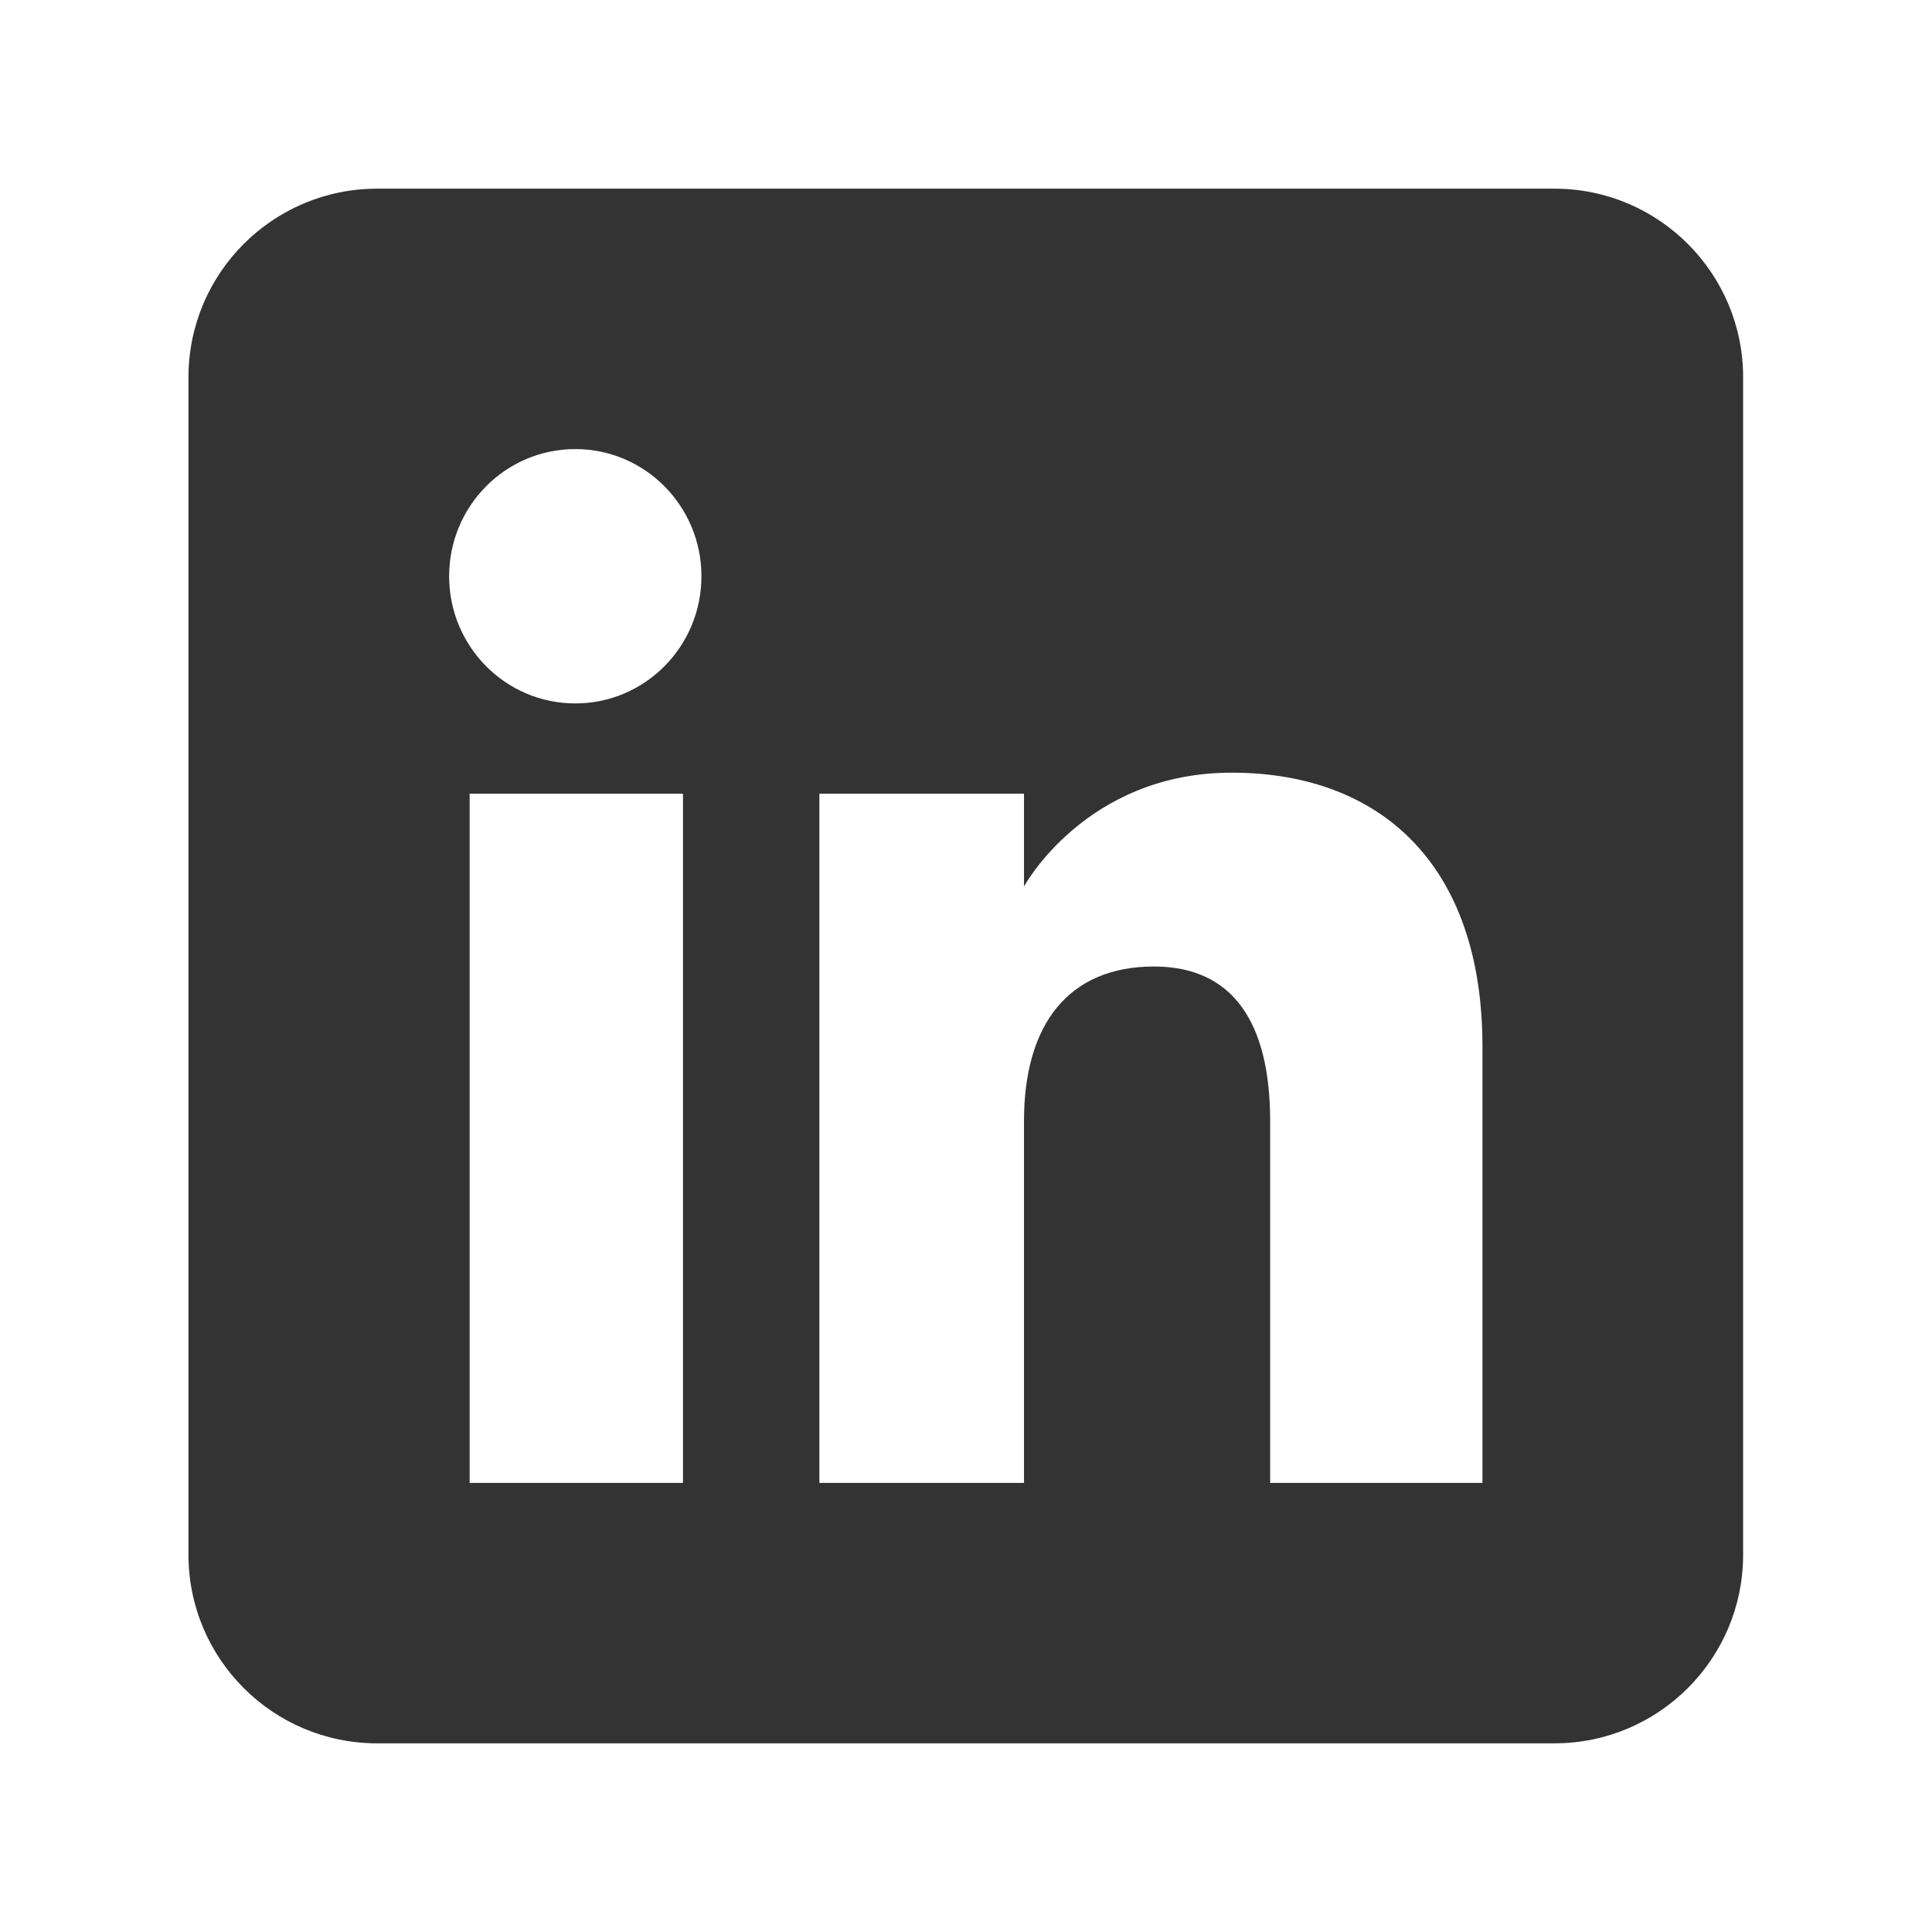
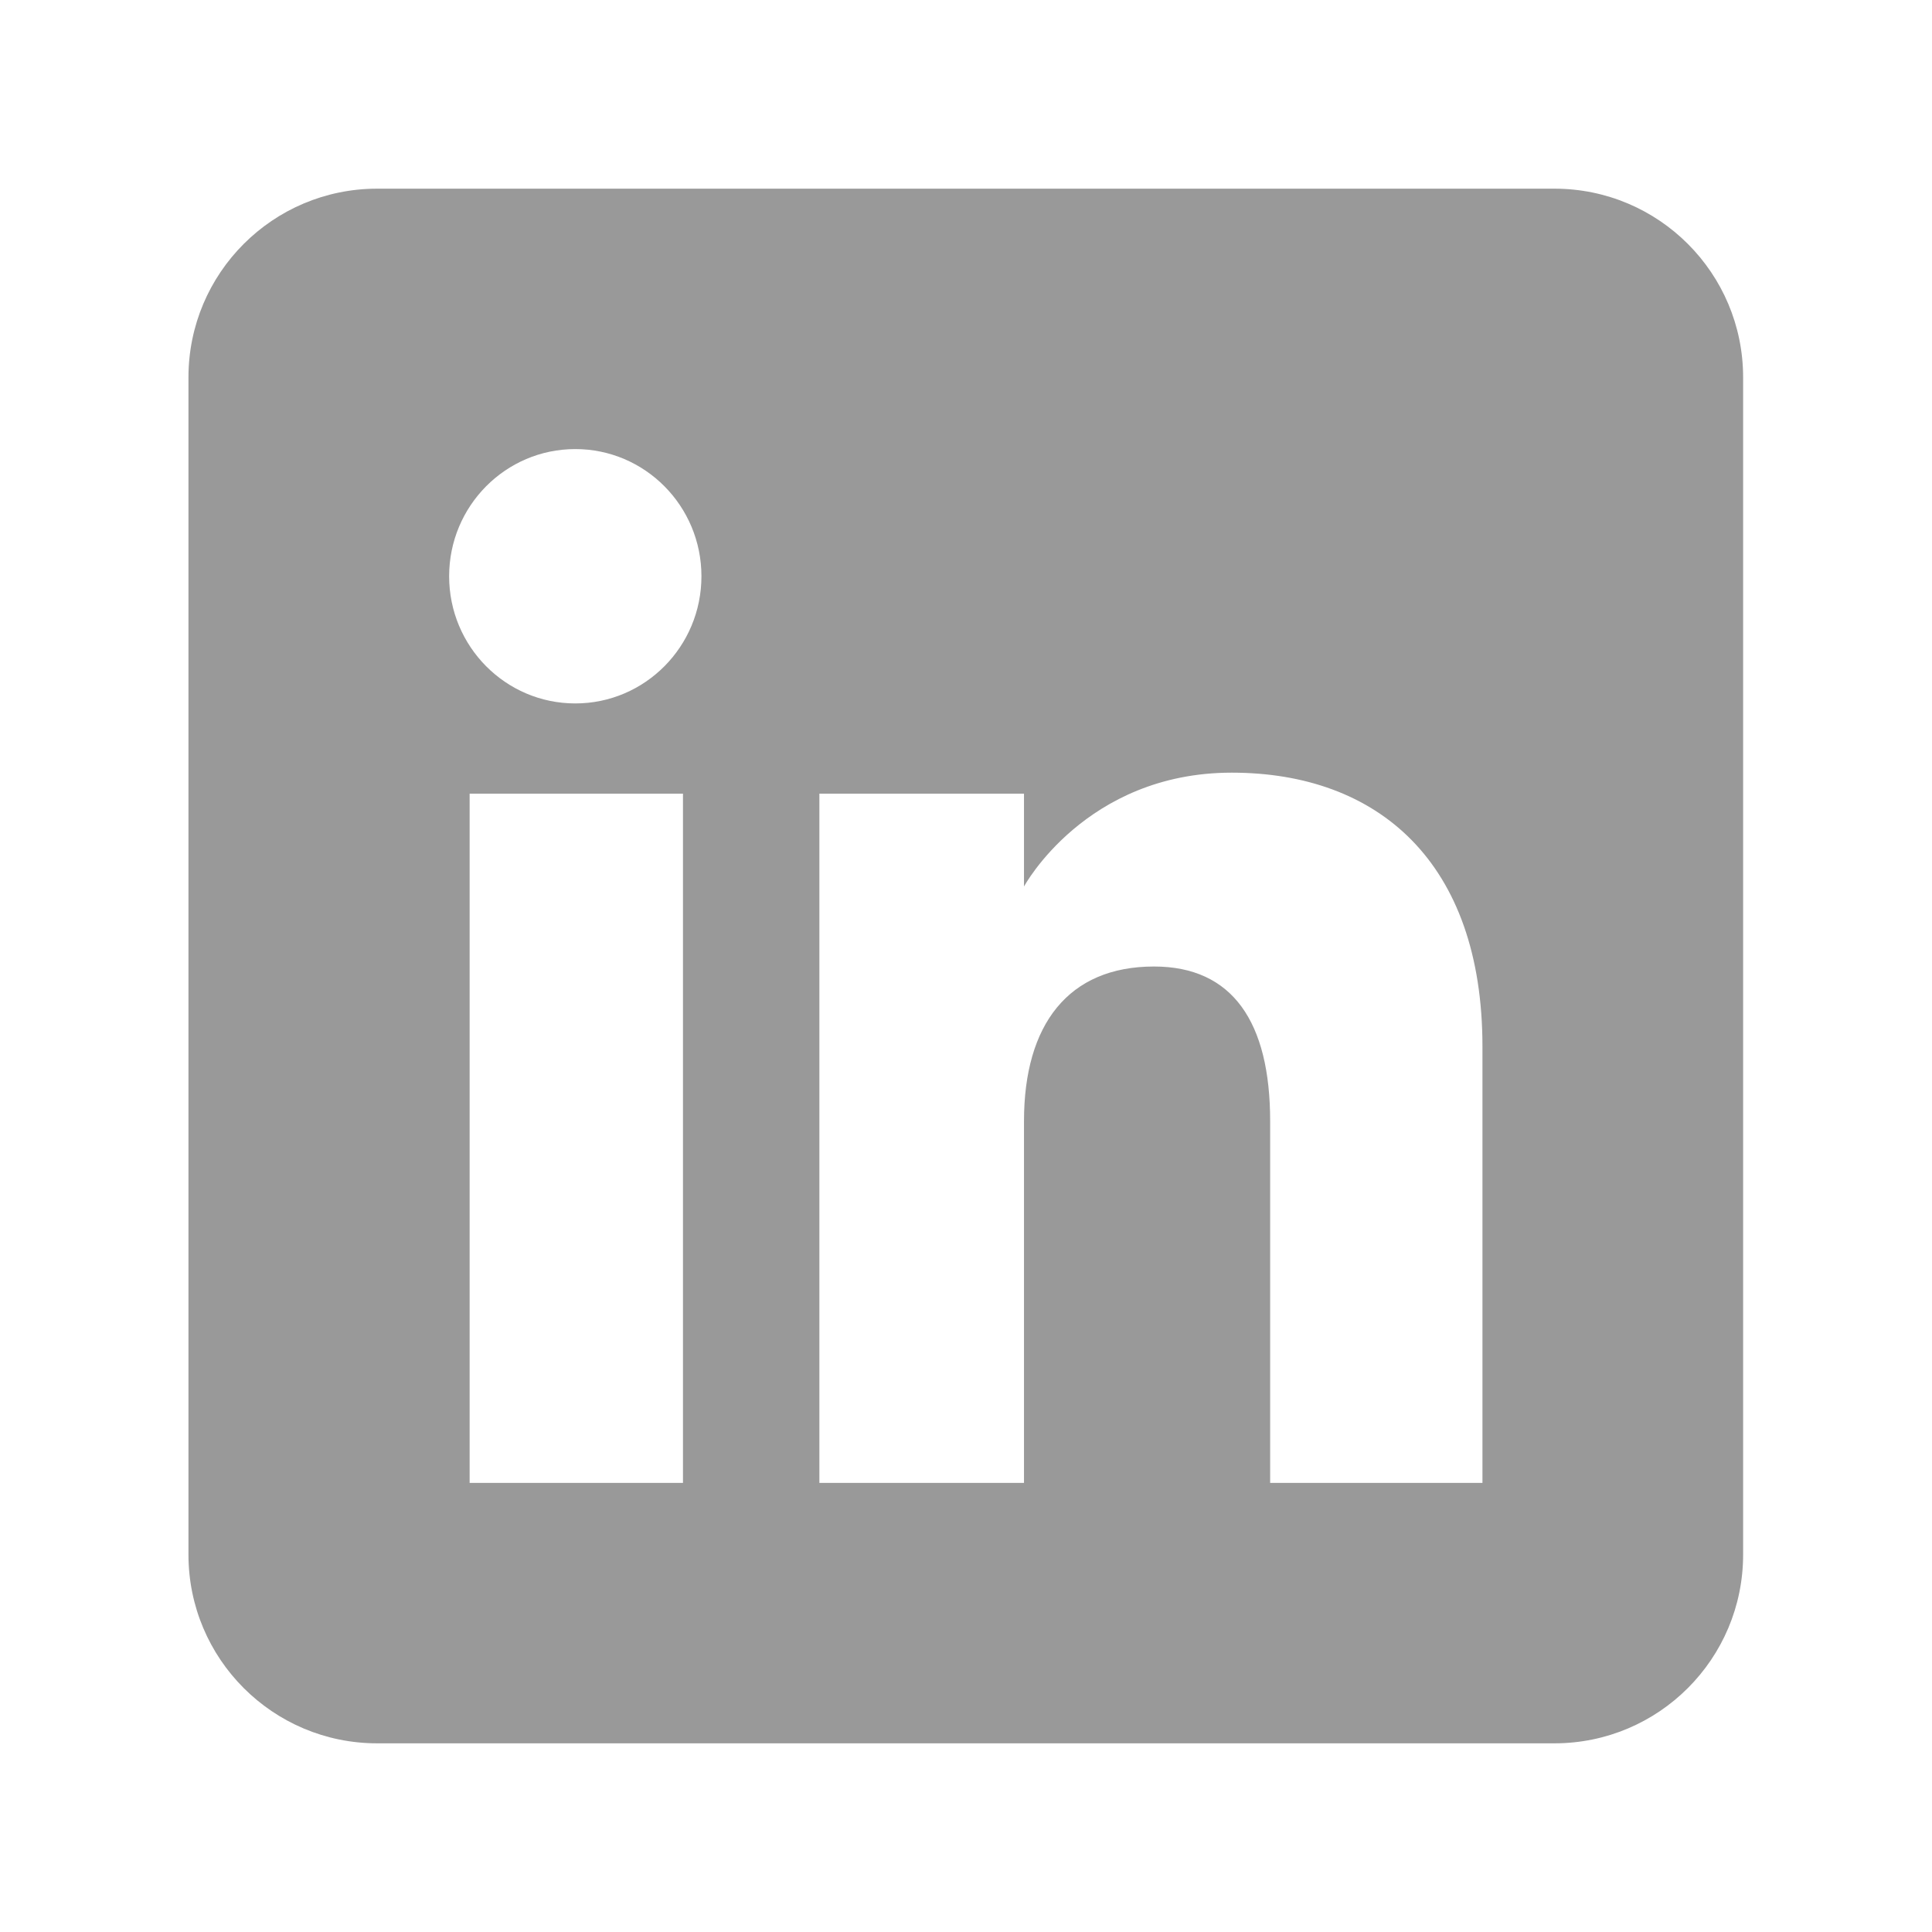
- <svg xmlns="http://www.w3.org/2000/svg" version="1.1" x="0px" y="0px" width="512px" height="512px" viewBox="0 0 512 512" enable-background="new 0 0 512 512" xml:space="preserve" fill="#333333">
+ <svg xmlns="http://www.w3.org/2000/svg" version="1.1" x="0px" y="0px" width="512px" height="512px" viewBox="0 0 512 512" enable-background="new 0 0 512 512" xml:space="preserve" fill="#999">
  <path id="linkedin-square-rounded-icon" d="M411.945,50h-312c-27.614,0-50,22.386-50,50v312c0,27.614,22.386,50,50,50h312   c27.614,0,50-22.386,50-50V100C461.945,72.386,439.56,50,411.945,50z M180.996,392.99h-56.537V210.336h56.537V392.99z    M152.457,186.417c-18.465,0-33.432-15.09-33.432-33.703c0-18.614,14.967-33.704,33.432-33.704c18.463,0,33.432,15.09,33.432,33.704   C185.889,171.327,170.92,186.417,152.457,186.417z M392.865,392.99h-56.262c0,0,0-69.582,0-95.881   c0-26.296-9.988-40.974-30.781-40.974c-22.629,0-34.453,15.289-34.453,40.974c0,28.133,0,95.881,0,95.881h-54.223V210.336h54.223   v24.599c0,0,16.309-30.171,55.041-30.171s66.455,23.648,66.455,72.572C392.865,326.262,392.865,392.99,392.865,392.99z" />
</svg>
